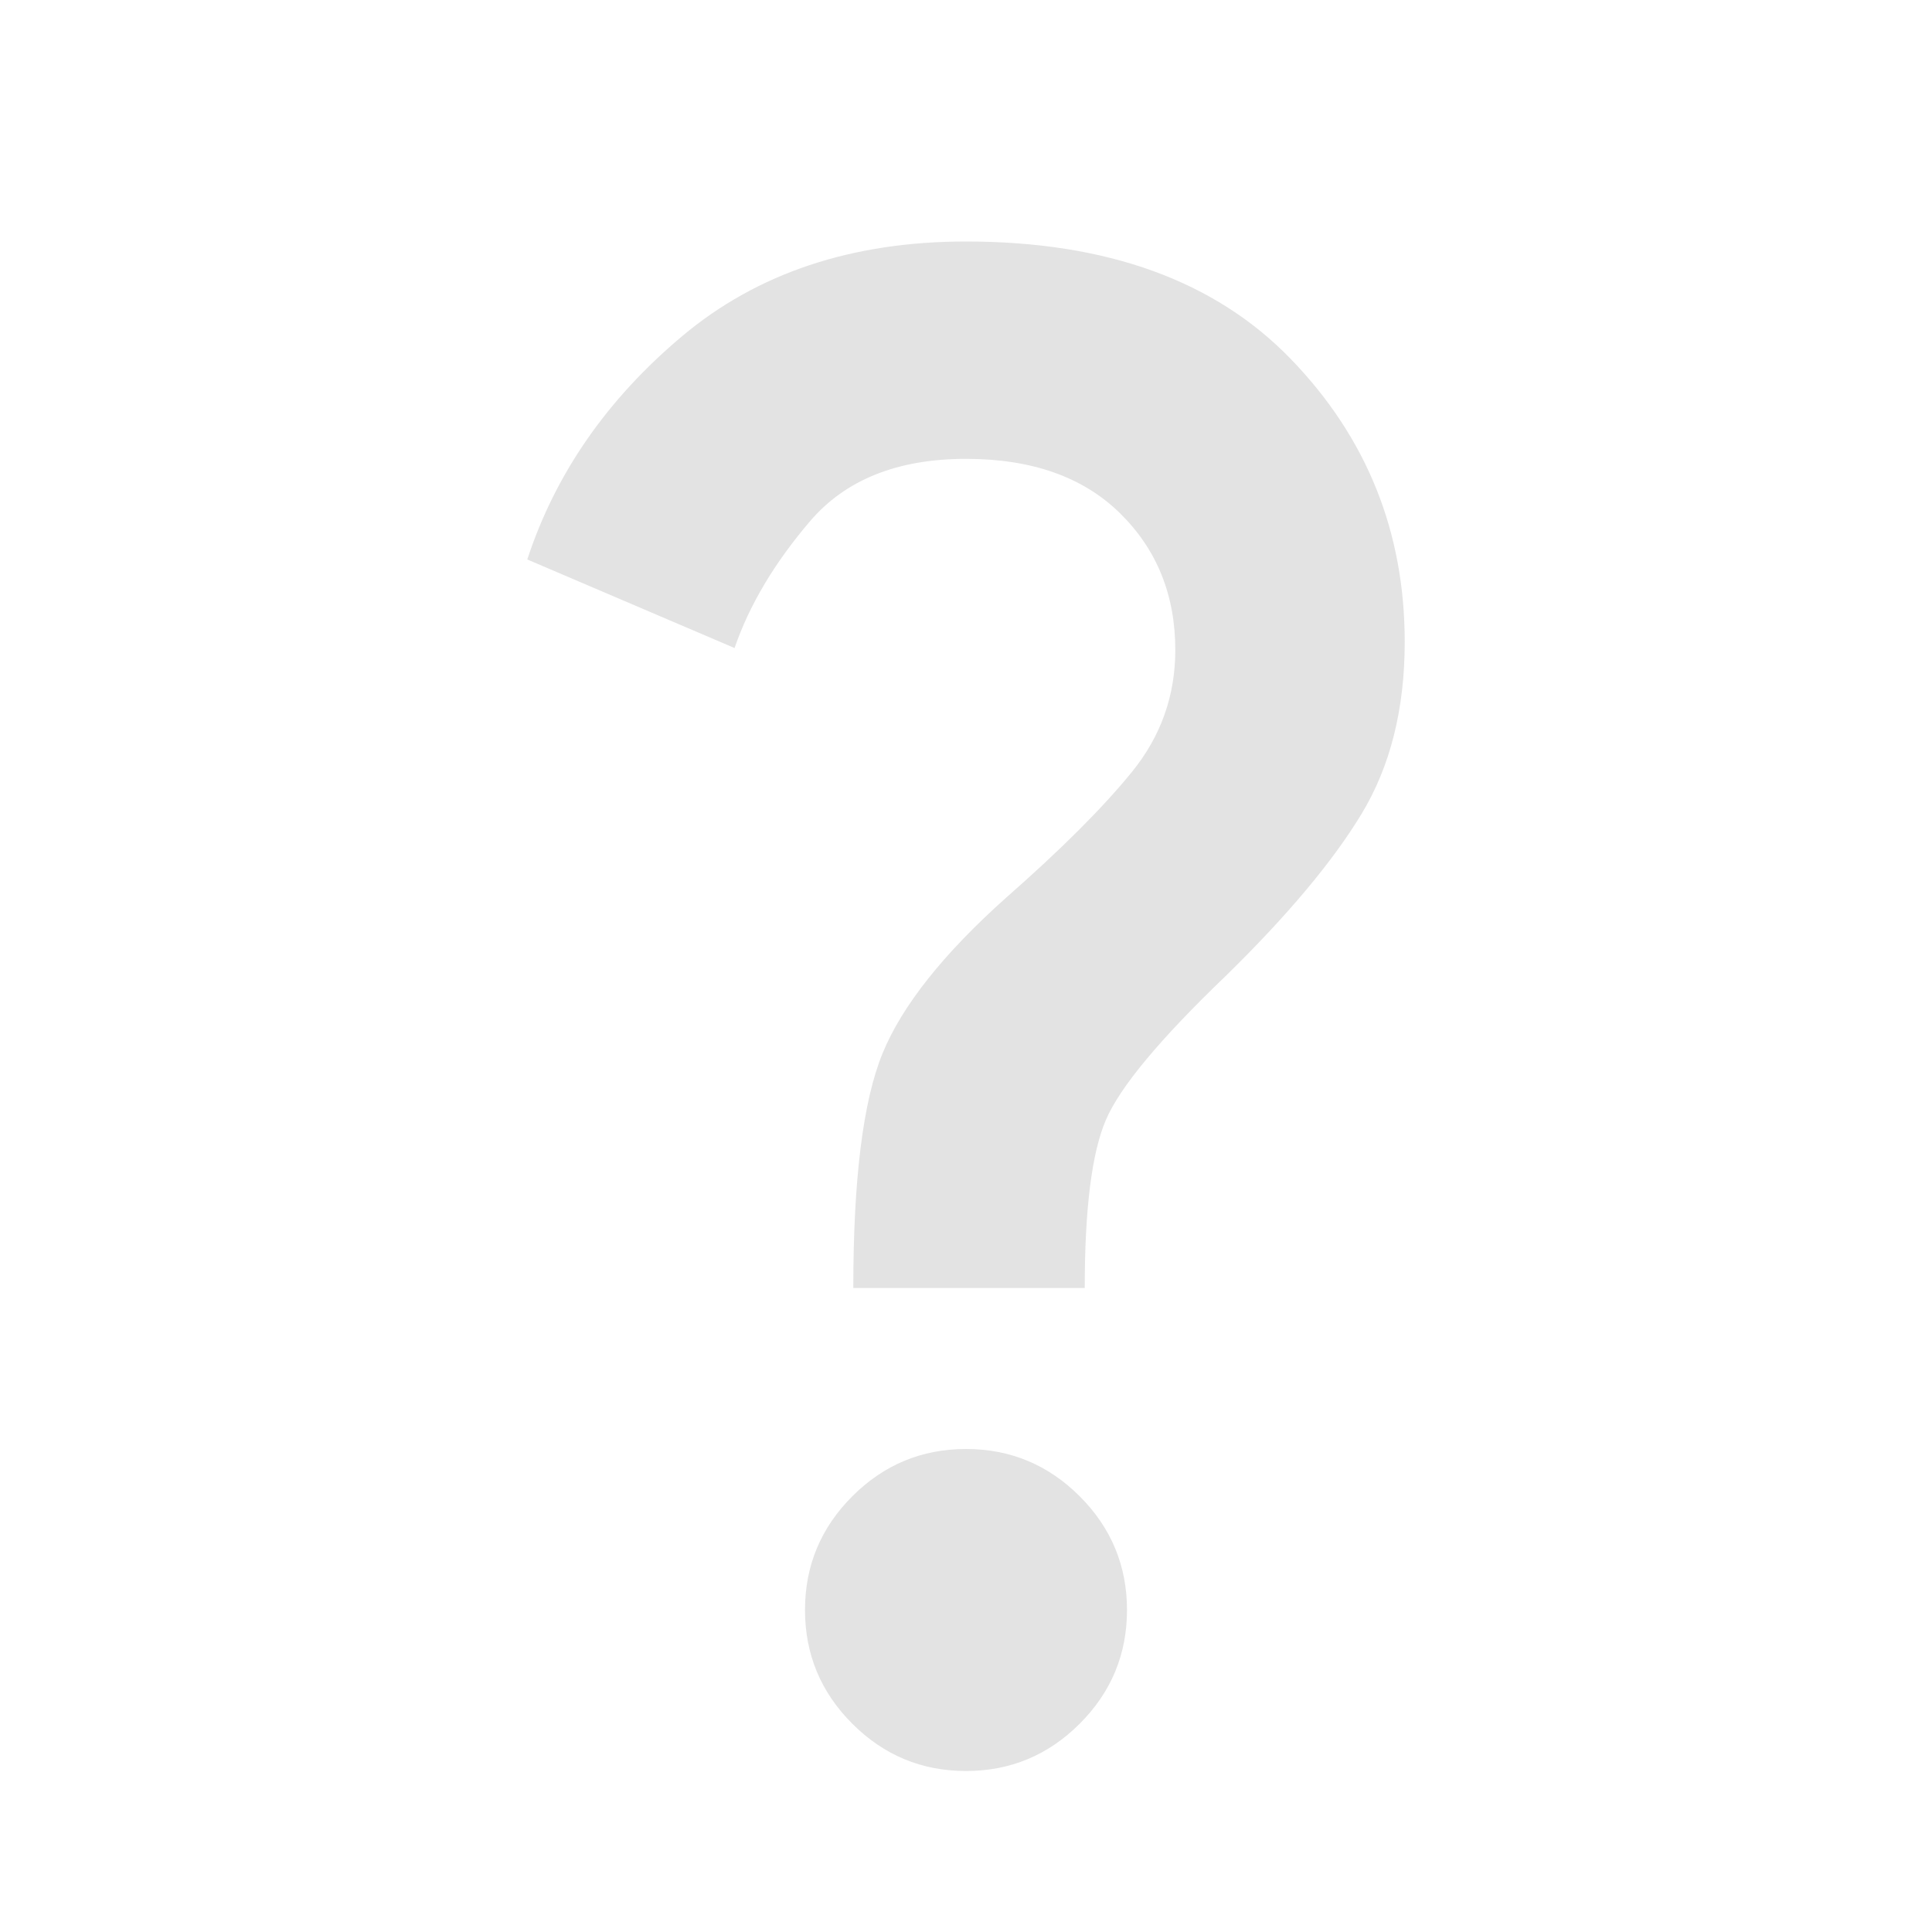
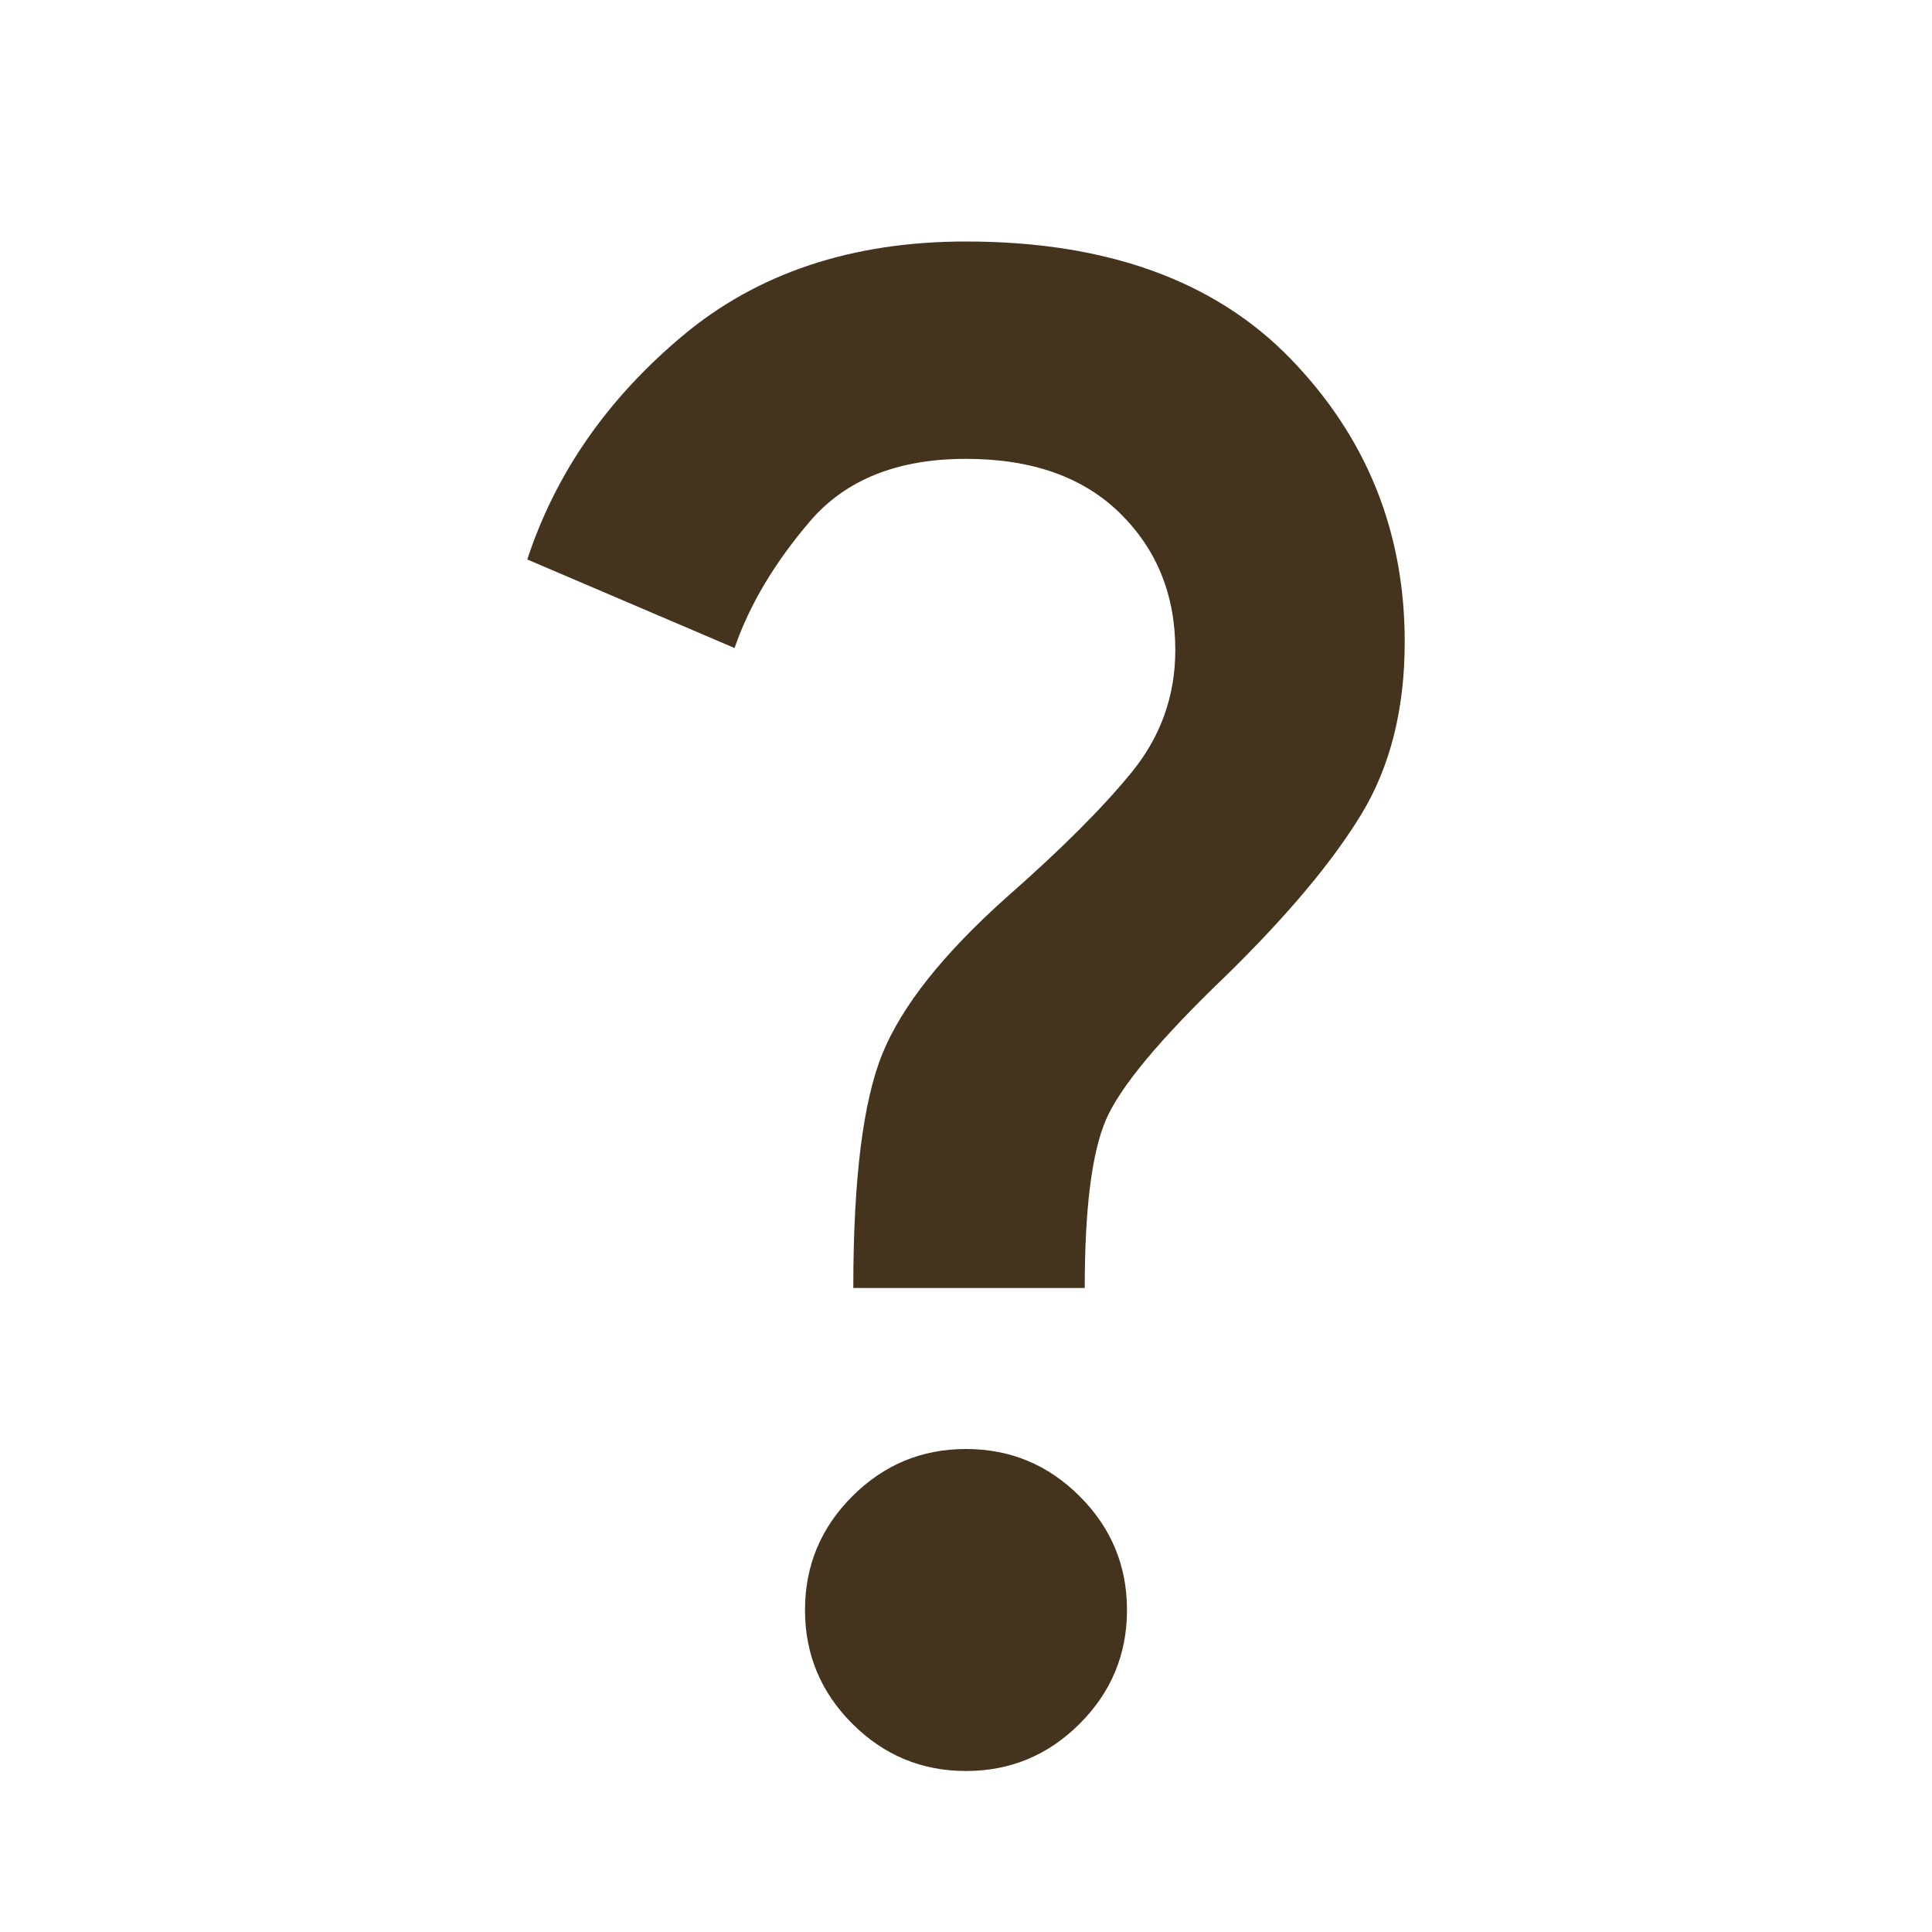
- <svg xmlns="http://www.w3.org/2000/svg" height="24px" viewBox="0 -960 960 960" width="24px" fill="#e3e3e3">
+ <svg xmlns="http://www.w3.org/2000/svg" height="24px" viewBox="0 -960 960 960" width="24px" fill="rgb(68, 51, 29)">
  <path d="M424-320q0-81 14.5-116.5T500-514q41-36 62.5-62.5T584-637q0-41-27.5-68T480-732q-51 0-77.5 31T365-638l-103-44q21-64 77-111t141-47q105 0 161.5 58.5T698-641q0 50-21.5 85.5T609-475q-49 47-59.5 71.5T539-320H424Zm56 240q-33 0-56.5-23.5T400-160q0-33 23.5-56.5T480-240q33 0 56.5 23.5T560-160q0 33-23.5 56.5T480-80Z" />
</svg>
